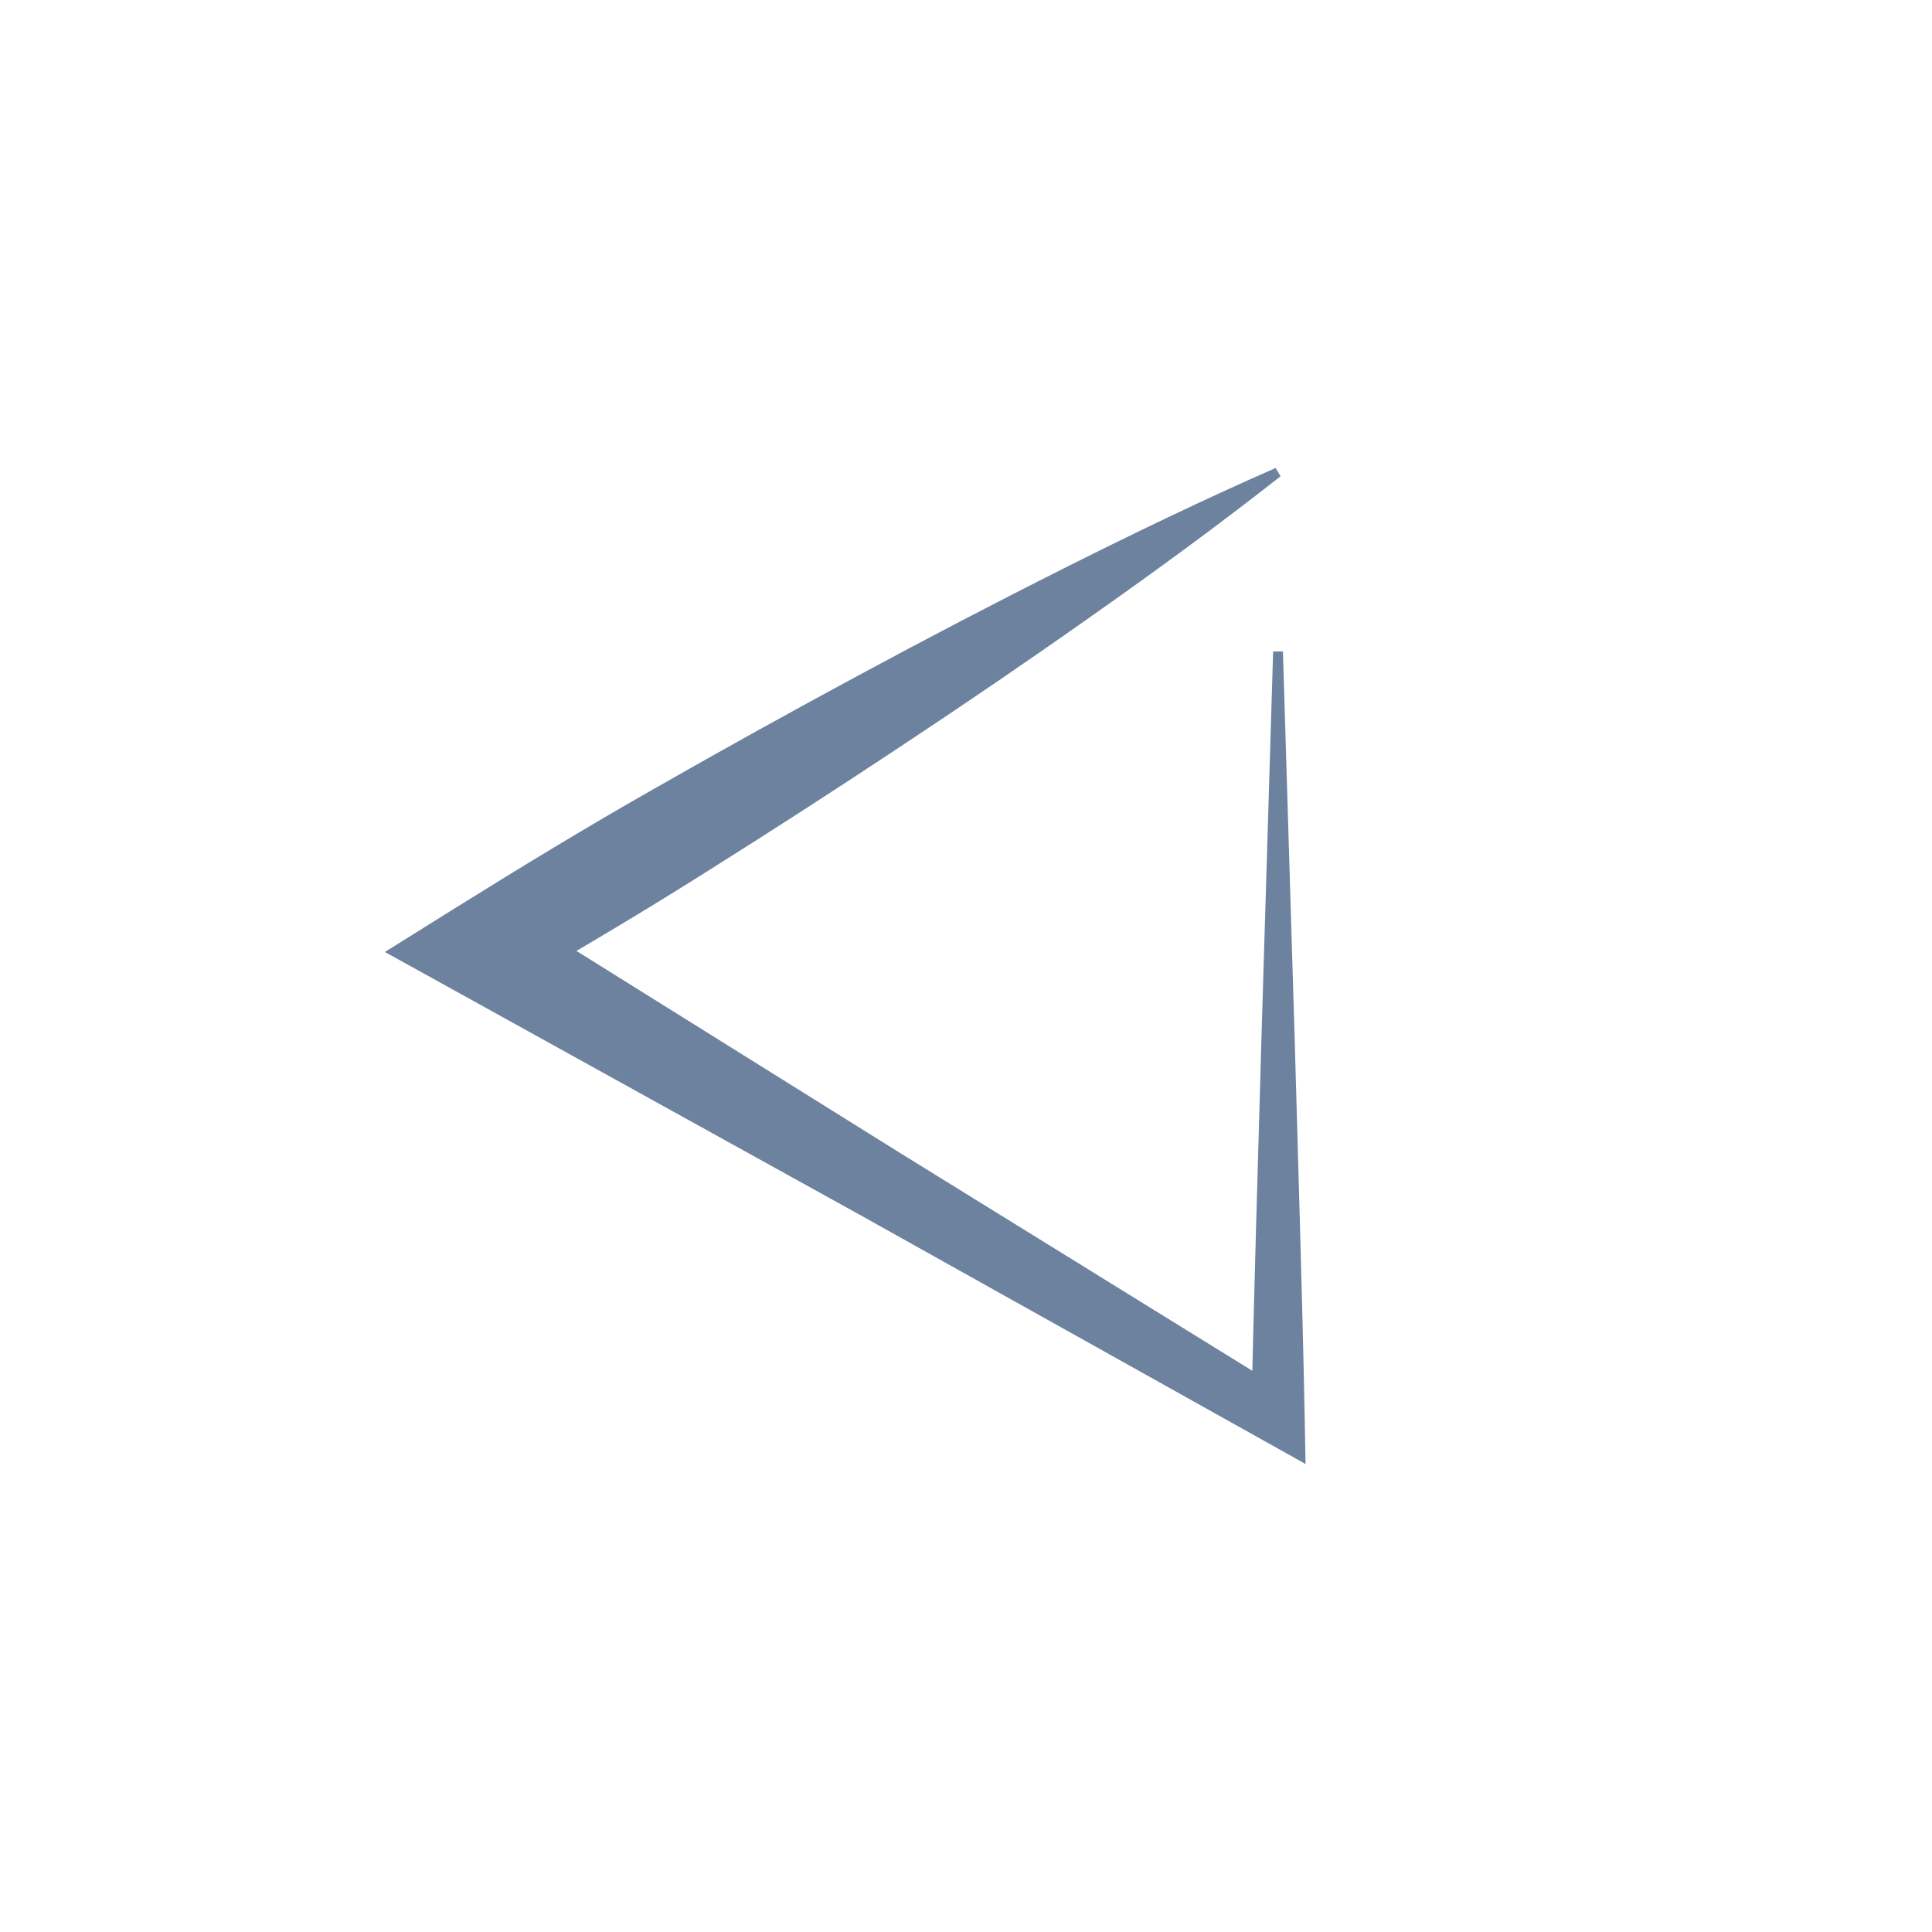
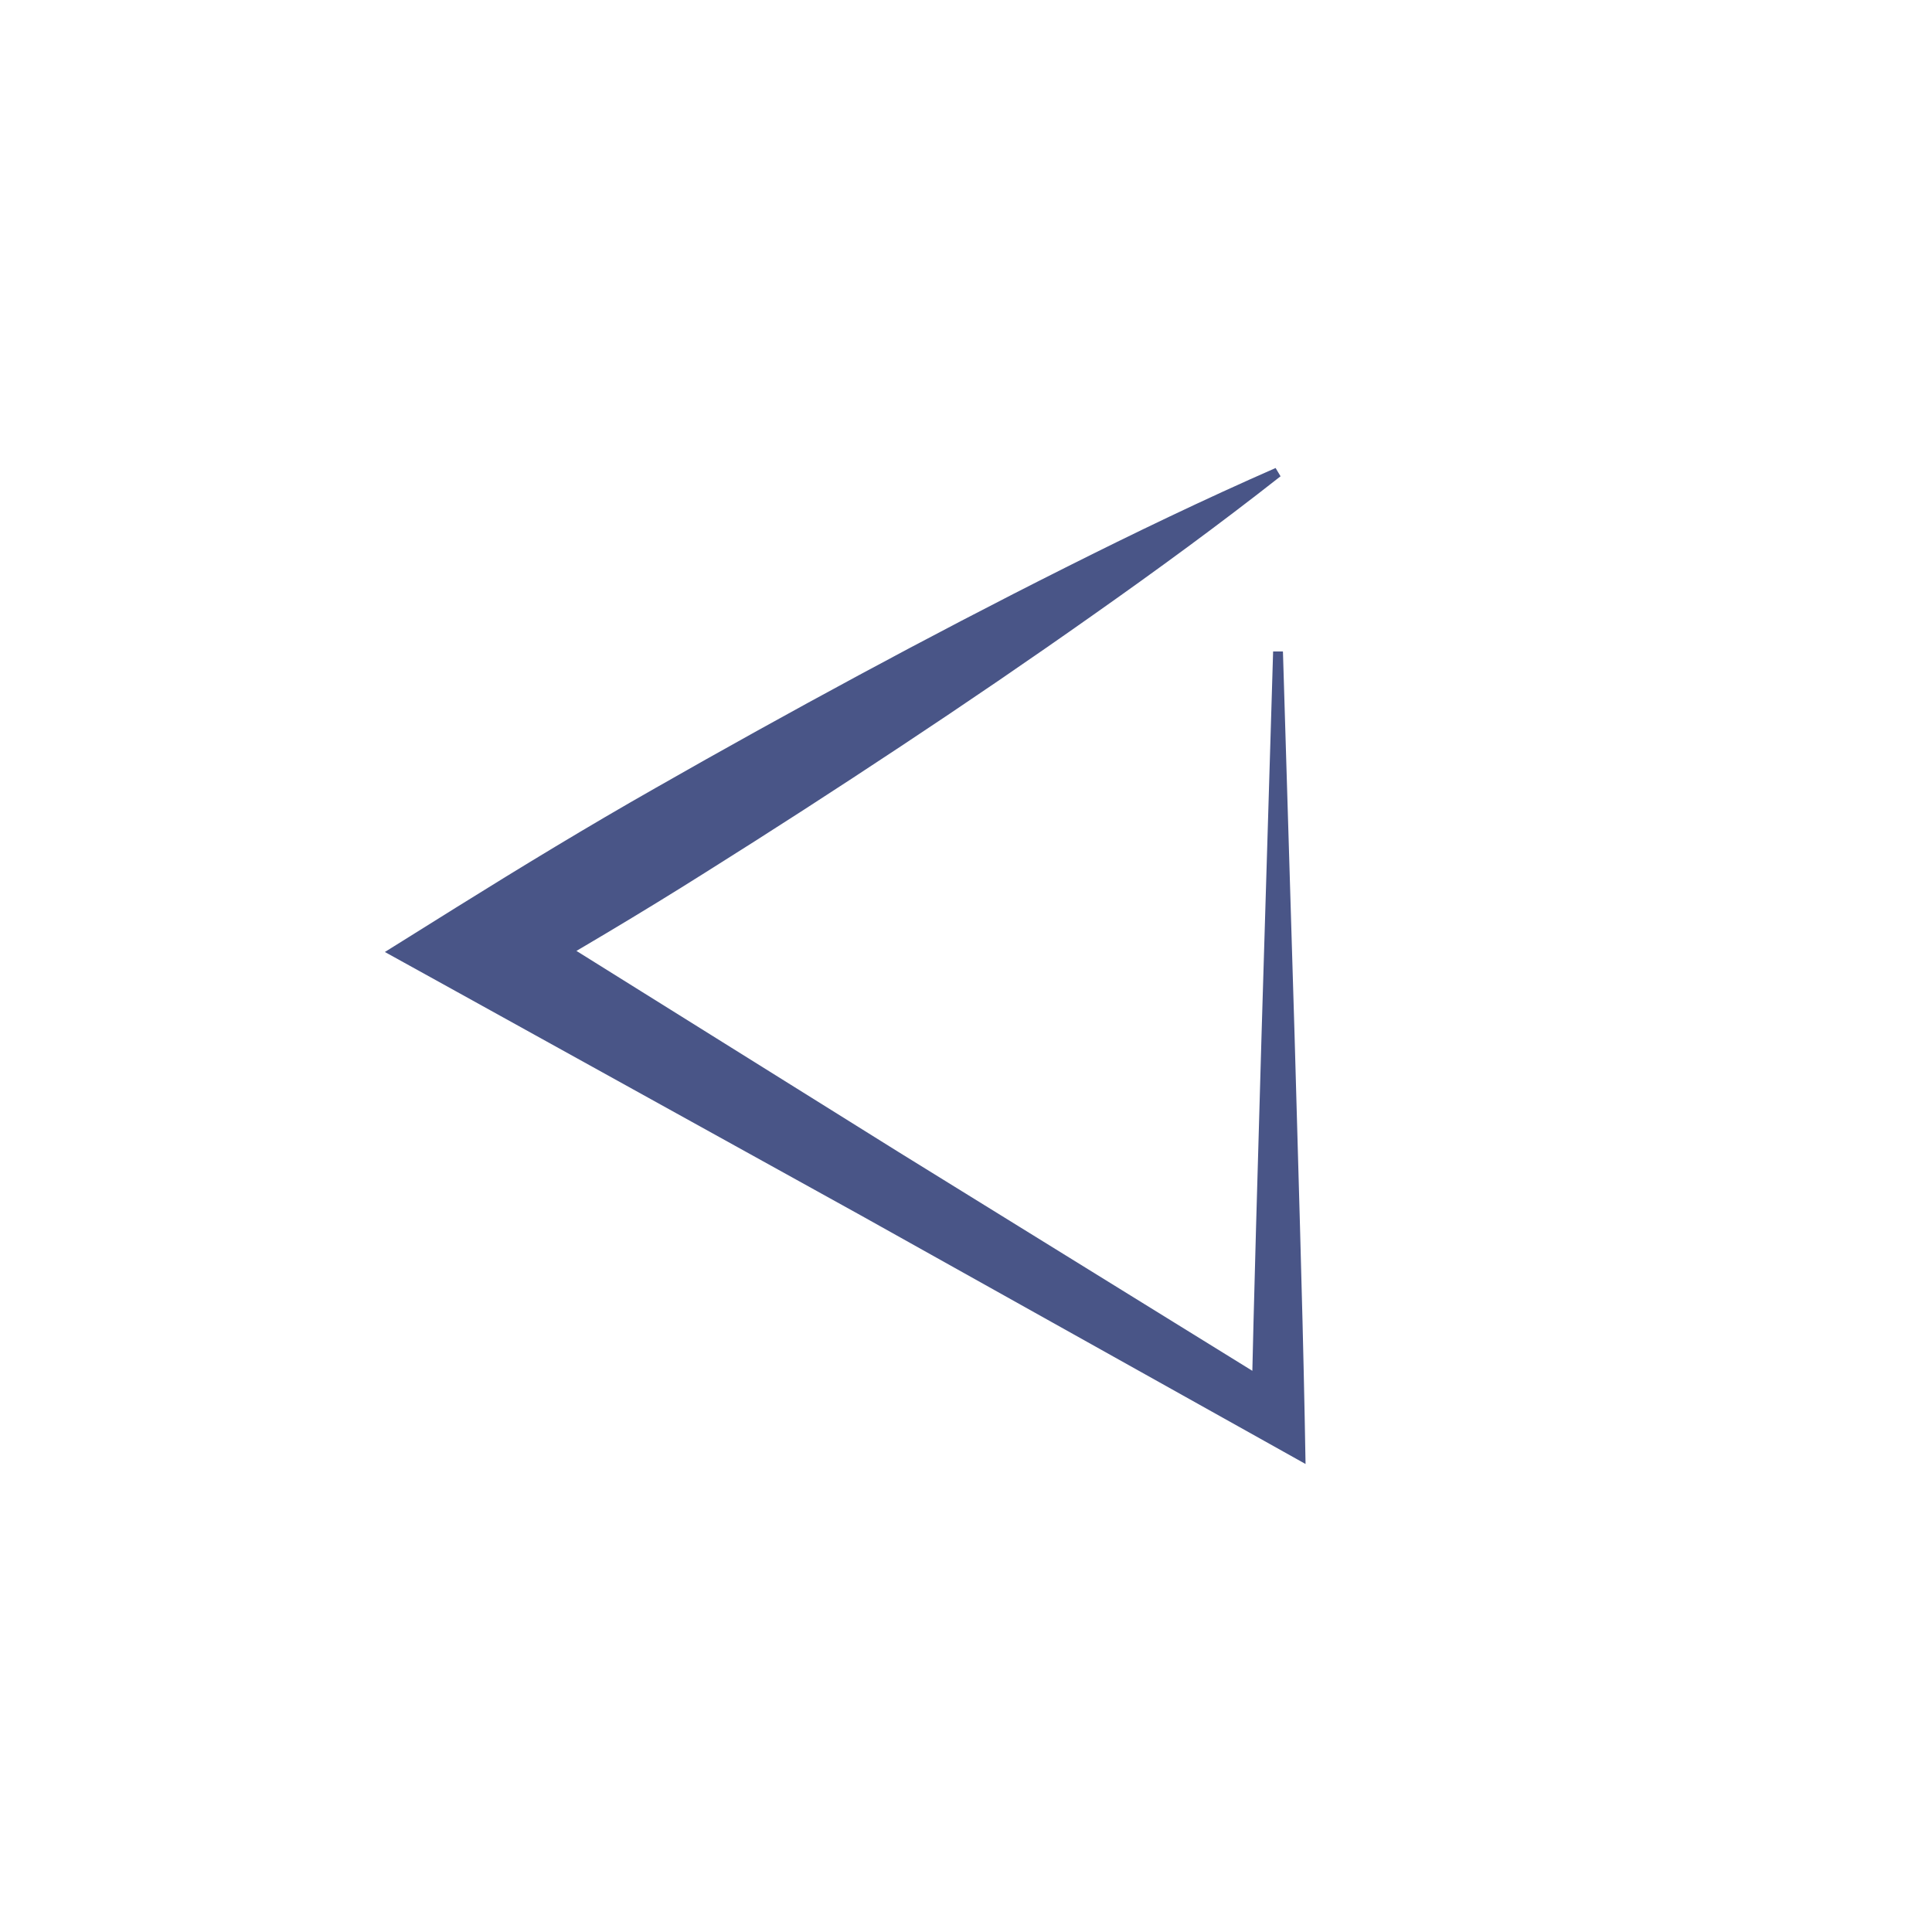
<svg xmlns="http://www.w3.org/2000/svg" version="1.1" id="Layer_1" x="0px" y="0px" width="80px" height="80px" viewBox="0 0 80 80" enable-background="new 0 0 80 80" xml:space="preserve">
-   <path fill="#6D829F" d="M53.124,26.983l0.481,15.869c0.144,5.289,0.317,10.58,0.42,15.869l0.035,1.9l-1.697-0.949l-16.705-9.338  l-16.749-9.271l-2.972-1.643l2.957-1.847c2.72-1.696,5.459-3.36,8.245-4.942c2.783-1.589,5.587-3.144,8.411-4.666  c2.823-1.522,5.668-3.009,8.541-4.45c2.871-1.443,5.771-2.838,8.729-4.136l0.205,0.343c-2.539,1.996-5.139,3.896-7.766,5.746  c-2.625,1.854-5.276,3.661-7.952,5.432c-2.673,1.772-5.366,3.512-8.08,5.216c-2.71,1.713-5.469,3.343-8.247,4.938l-0.015-3.492  L37.202,47.7l16.276,10.065l-1.662,0.951c0.104-5.291,0.277-10.58,0.422-15.869l0.479-15.871h0.401v0.006H53.124z" />
+   <path fill="#495587" d="M53.124,26.983l0.481,15.869c0.144,5.289,0.316,10.58,0.42,15.869l0.035,1.9l-1.697-0.949l-16.705-9.338  l-16.749-9.271l-2.972-1.643l2.957-1.847c2.72-1.696,5.459-3.36,8.245-4.942c2.783-1.589,5.587-3.144,8.411-4.666  c2.823-1.522,5.668-3.009,8.541-4.45c2.871-1.443,5.771-2.838,8.729-4.136l0.205,0.343c-2.539,1.996-5.139,3.896-7.767,5.746  c-2.625,1.854-5.276,3.661-7.952,5.432c-2.673,1.772-5.366,3.512-8.08,5.216c-2.71,1.713-5.469,3.343-8.247,4.938l-0.015-3.493  L37.202,47.7l16.276,10.065l-1.662,0.95c0.104-5.291,0.276-10.58,0.422-15.868l0.479-15.872h0.401v0.006L53.124,26.983  L53.124,26.983z" />
</svg>
